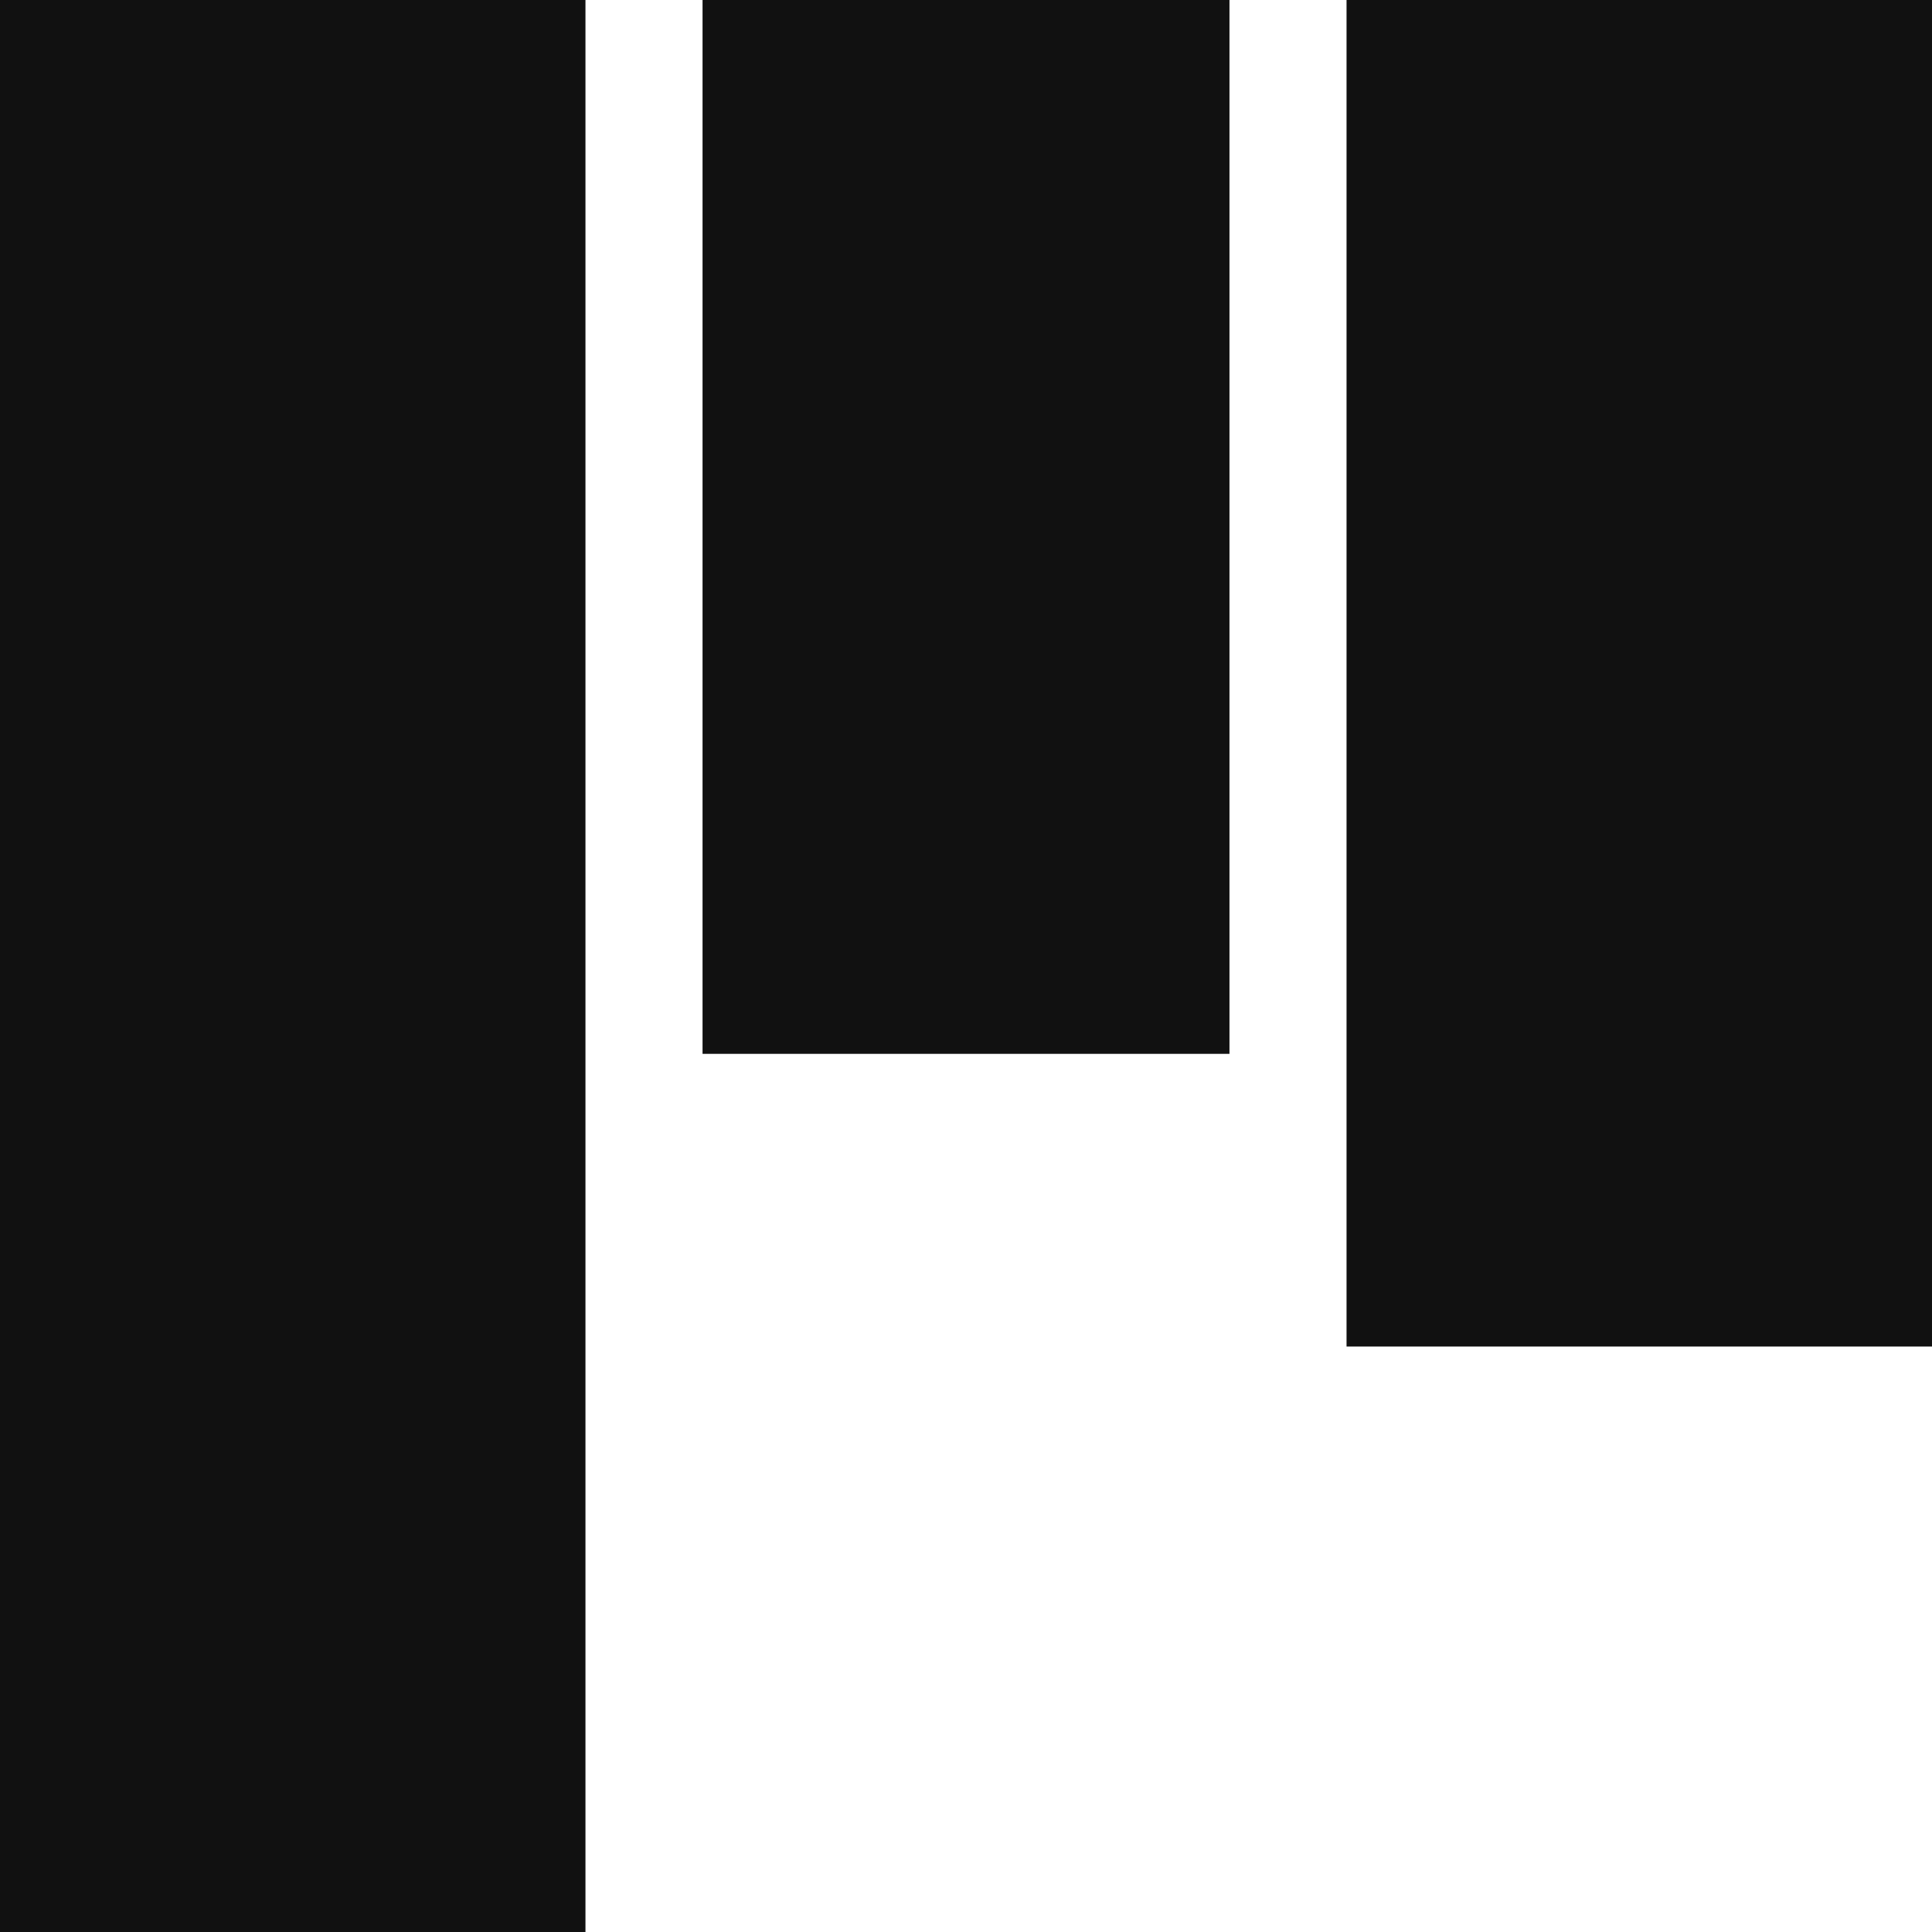
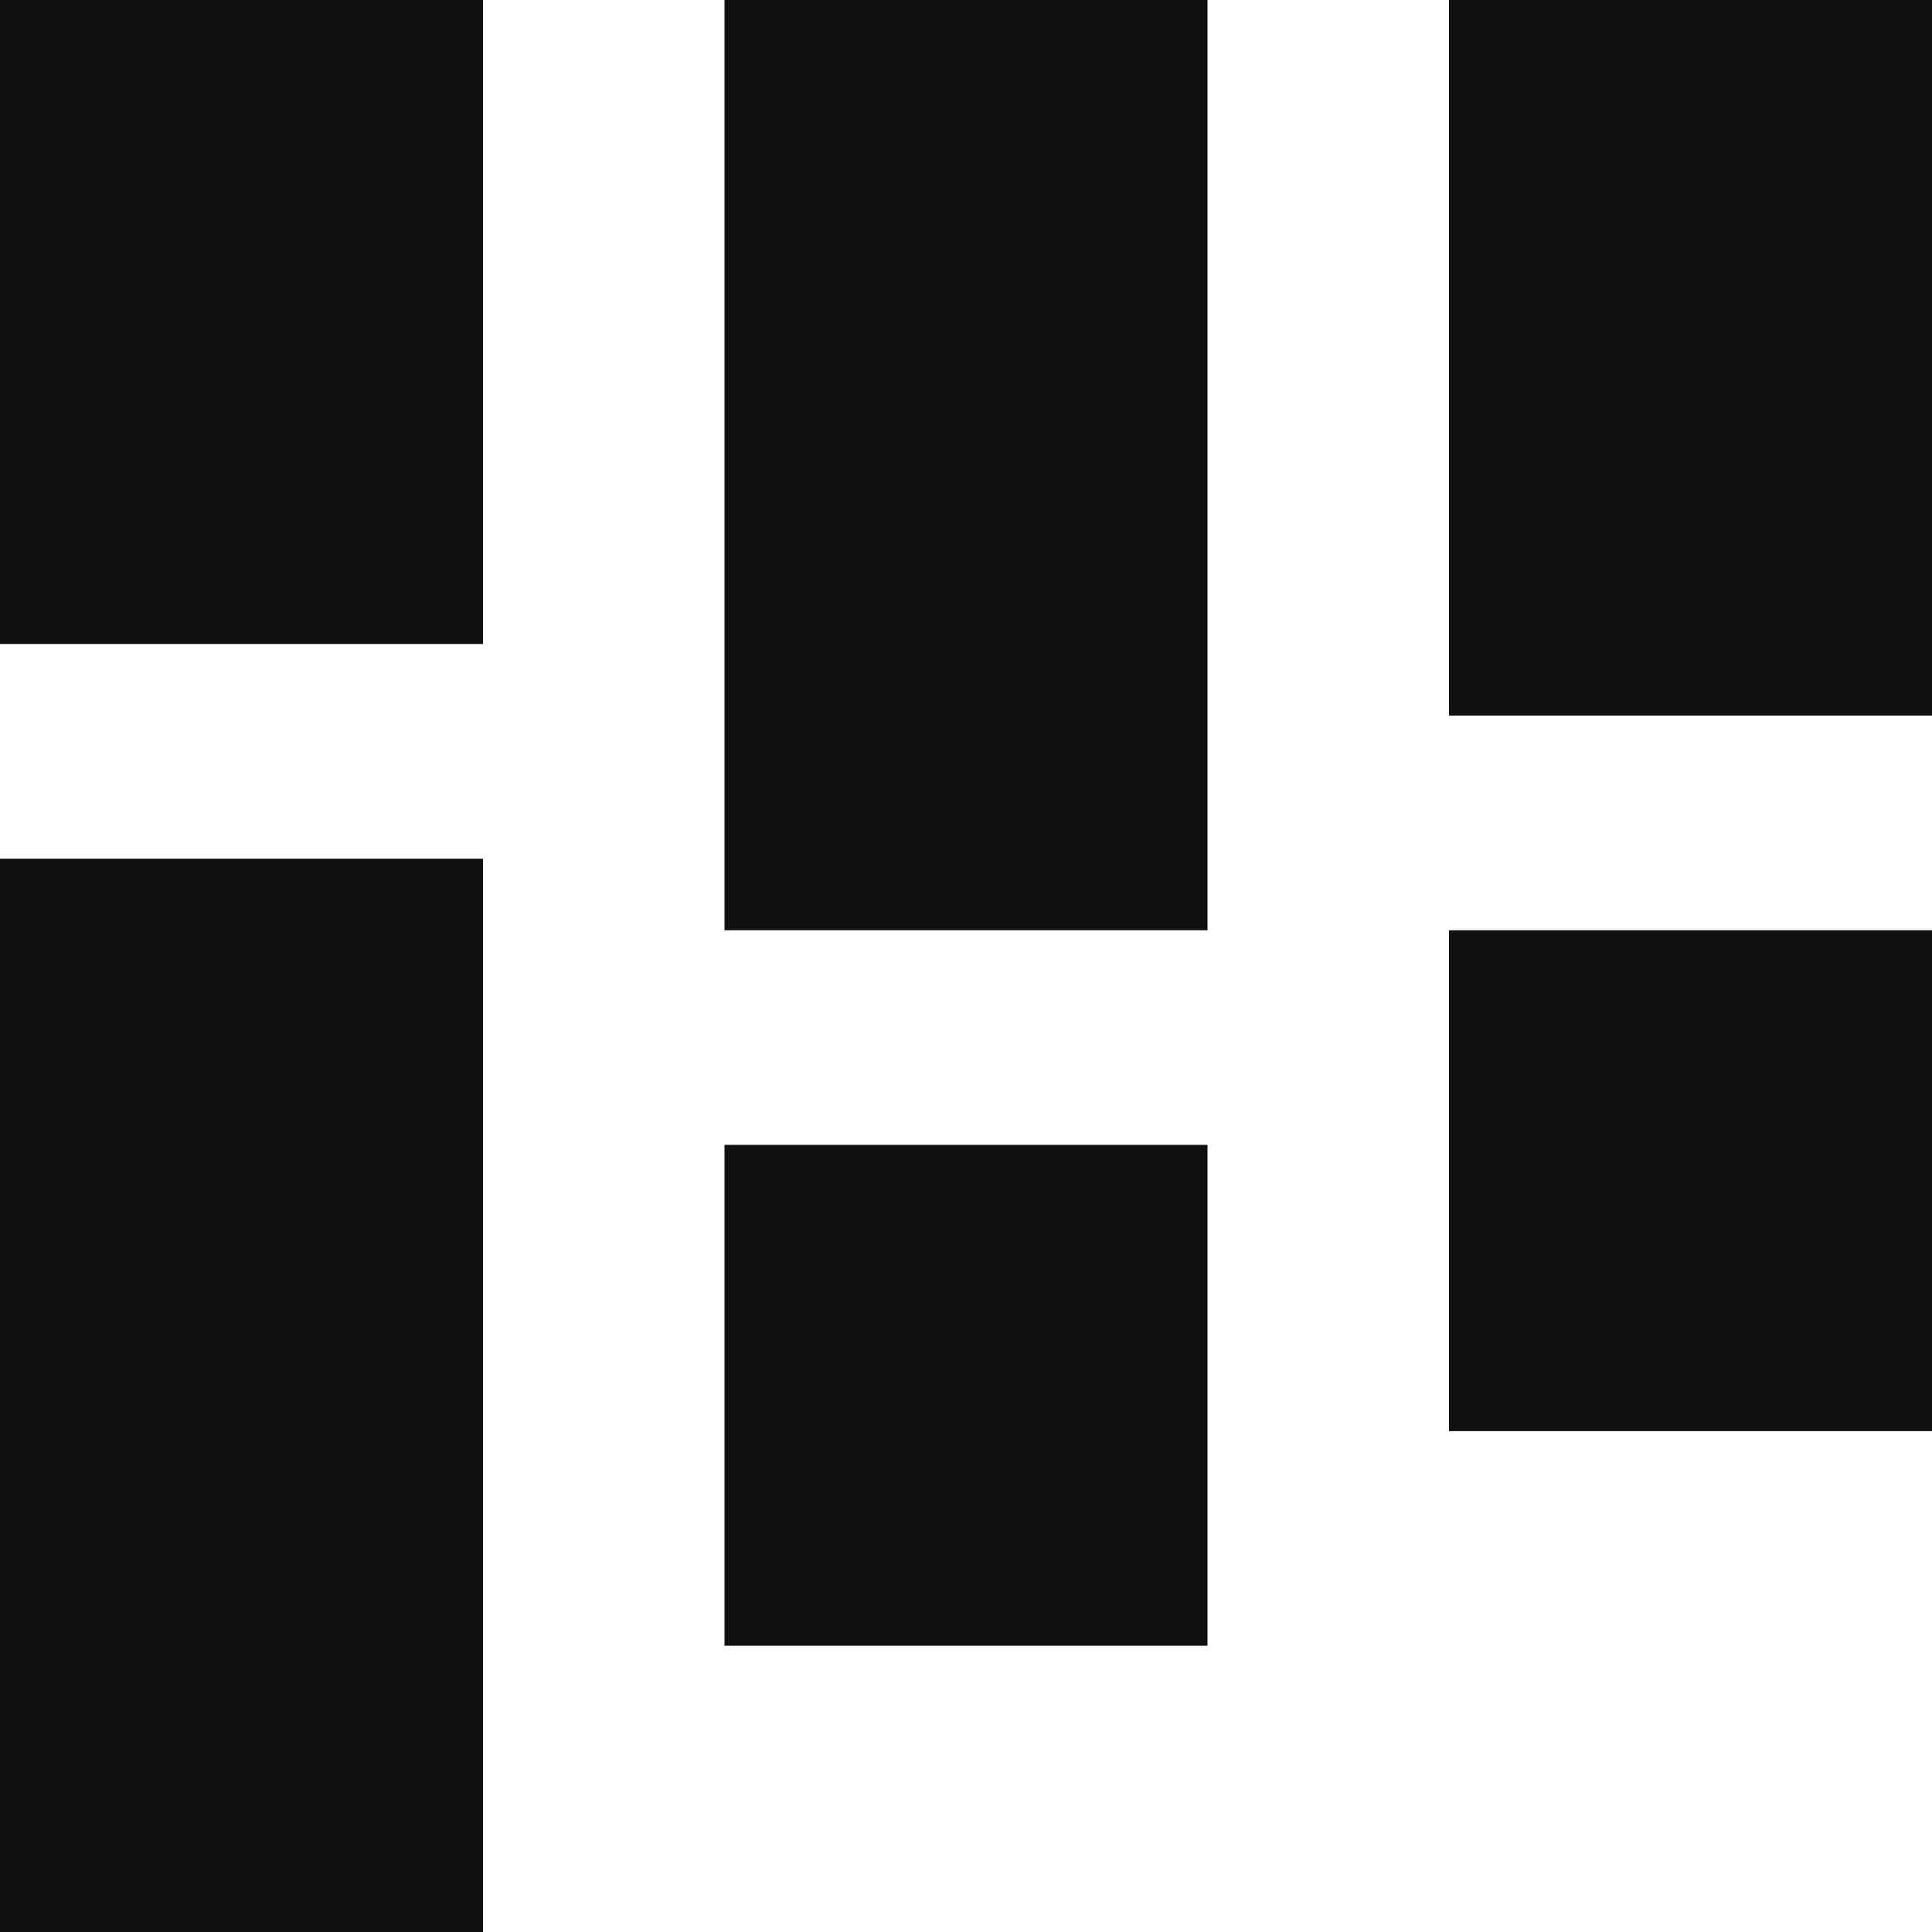
- <svg xmlns="http://www.w3.org/2000/svg" width="30" height="30" viewBox="0 0 30 30">
-   <g id="Groupe_28" data-name="Groupe 28" transform="translate(-1553 -1006)">
-     <rect id="Rectangle_50" data-name="Rectangle 50" width="9.091" height="30" transform="translate(1553 1006)" fill="#111" />
-     <rect id="Rectangle_52" data-name="Rectangle 52" width="8.182" height="16.364" transform="translate(1563.909 1006)" fill="#111" />
-     <rect id="Rectangle_53" data-name="Rectangle 53" width="9.091" height="20.909" transform="translate(1573.909 1006)" fill="#111" />
+ <svg xmlns="http://www.w3.org/2000/svg" width="24" height="24" viewBox="0 0 24 24">
+   <g id="Groupe_30" data-name="Groupe 30" transform="translate(-1557 -947)">
+     <rect id="Rectangle_50" data-name="Rectangle 50" width="6" height="8" transform="translate(1557 947)" fill="#111" />
+     <rect id="Rectangle_57" data-name="Rectangle 57" width="6" height="13.333" transform="translate(1557 957.667)" fill="#111" />
+     <rect id="Rectangle_52" data-name="Rectangle 52" width="6" height="11.556" transform="translate(1566 947)" fill="#111" />
+     <rect id="Rectangle_58" data-name="Rectangle 58" width="6" height="6.222" transform="translate(1566 961.222)" fill="#111" />
+     <rect id="Rectangle_60" data-name="Rectangle 60" width="6" height="6.222" transform="translate(1575 958.556)" fill="#111" />
+     <rect id="Rectangle_53" data-name="Rectangle 53" width="6" height="8.889" transform="translate(1575 947)" fill="#111" />
  </g>
</svg>
